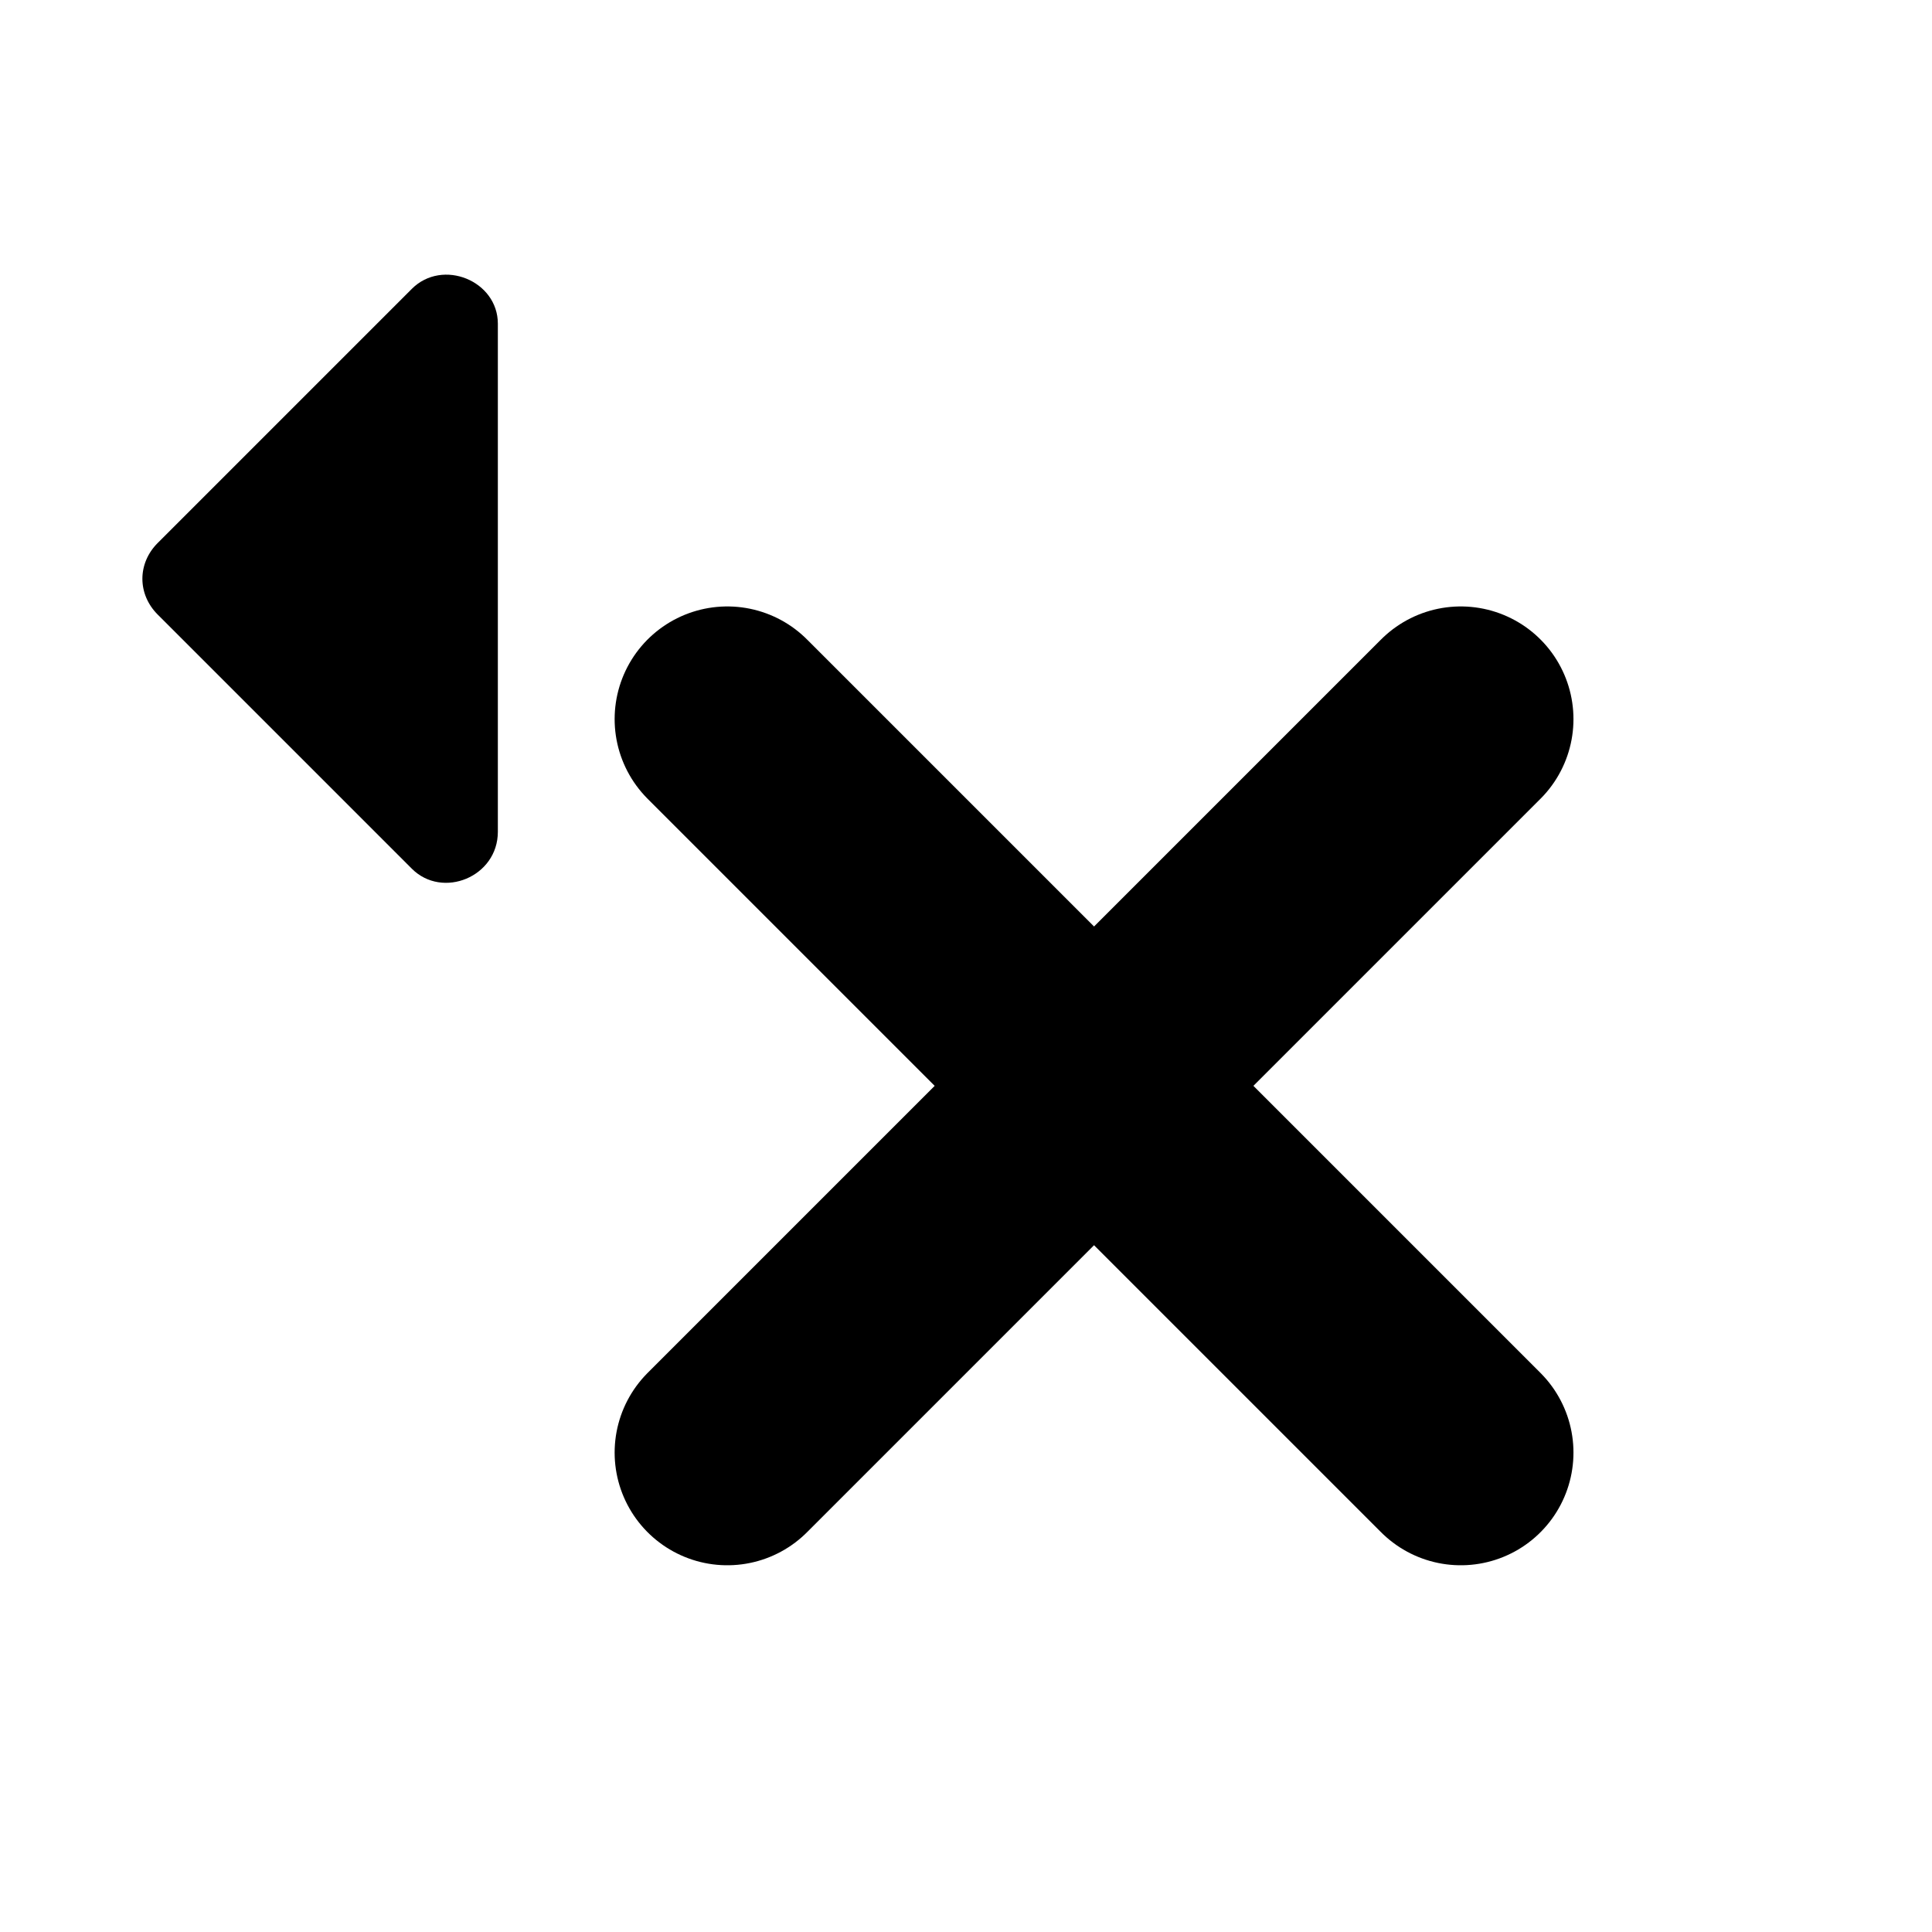
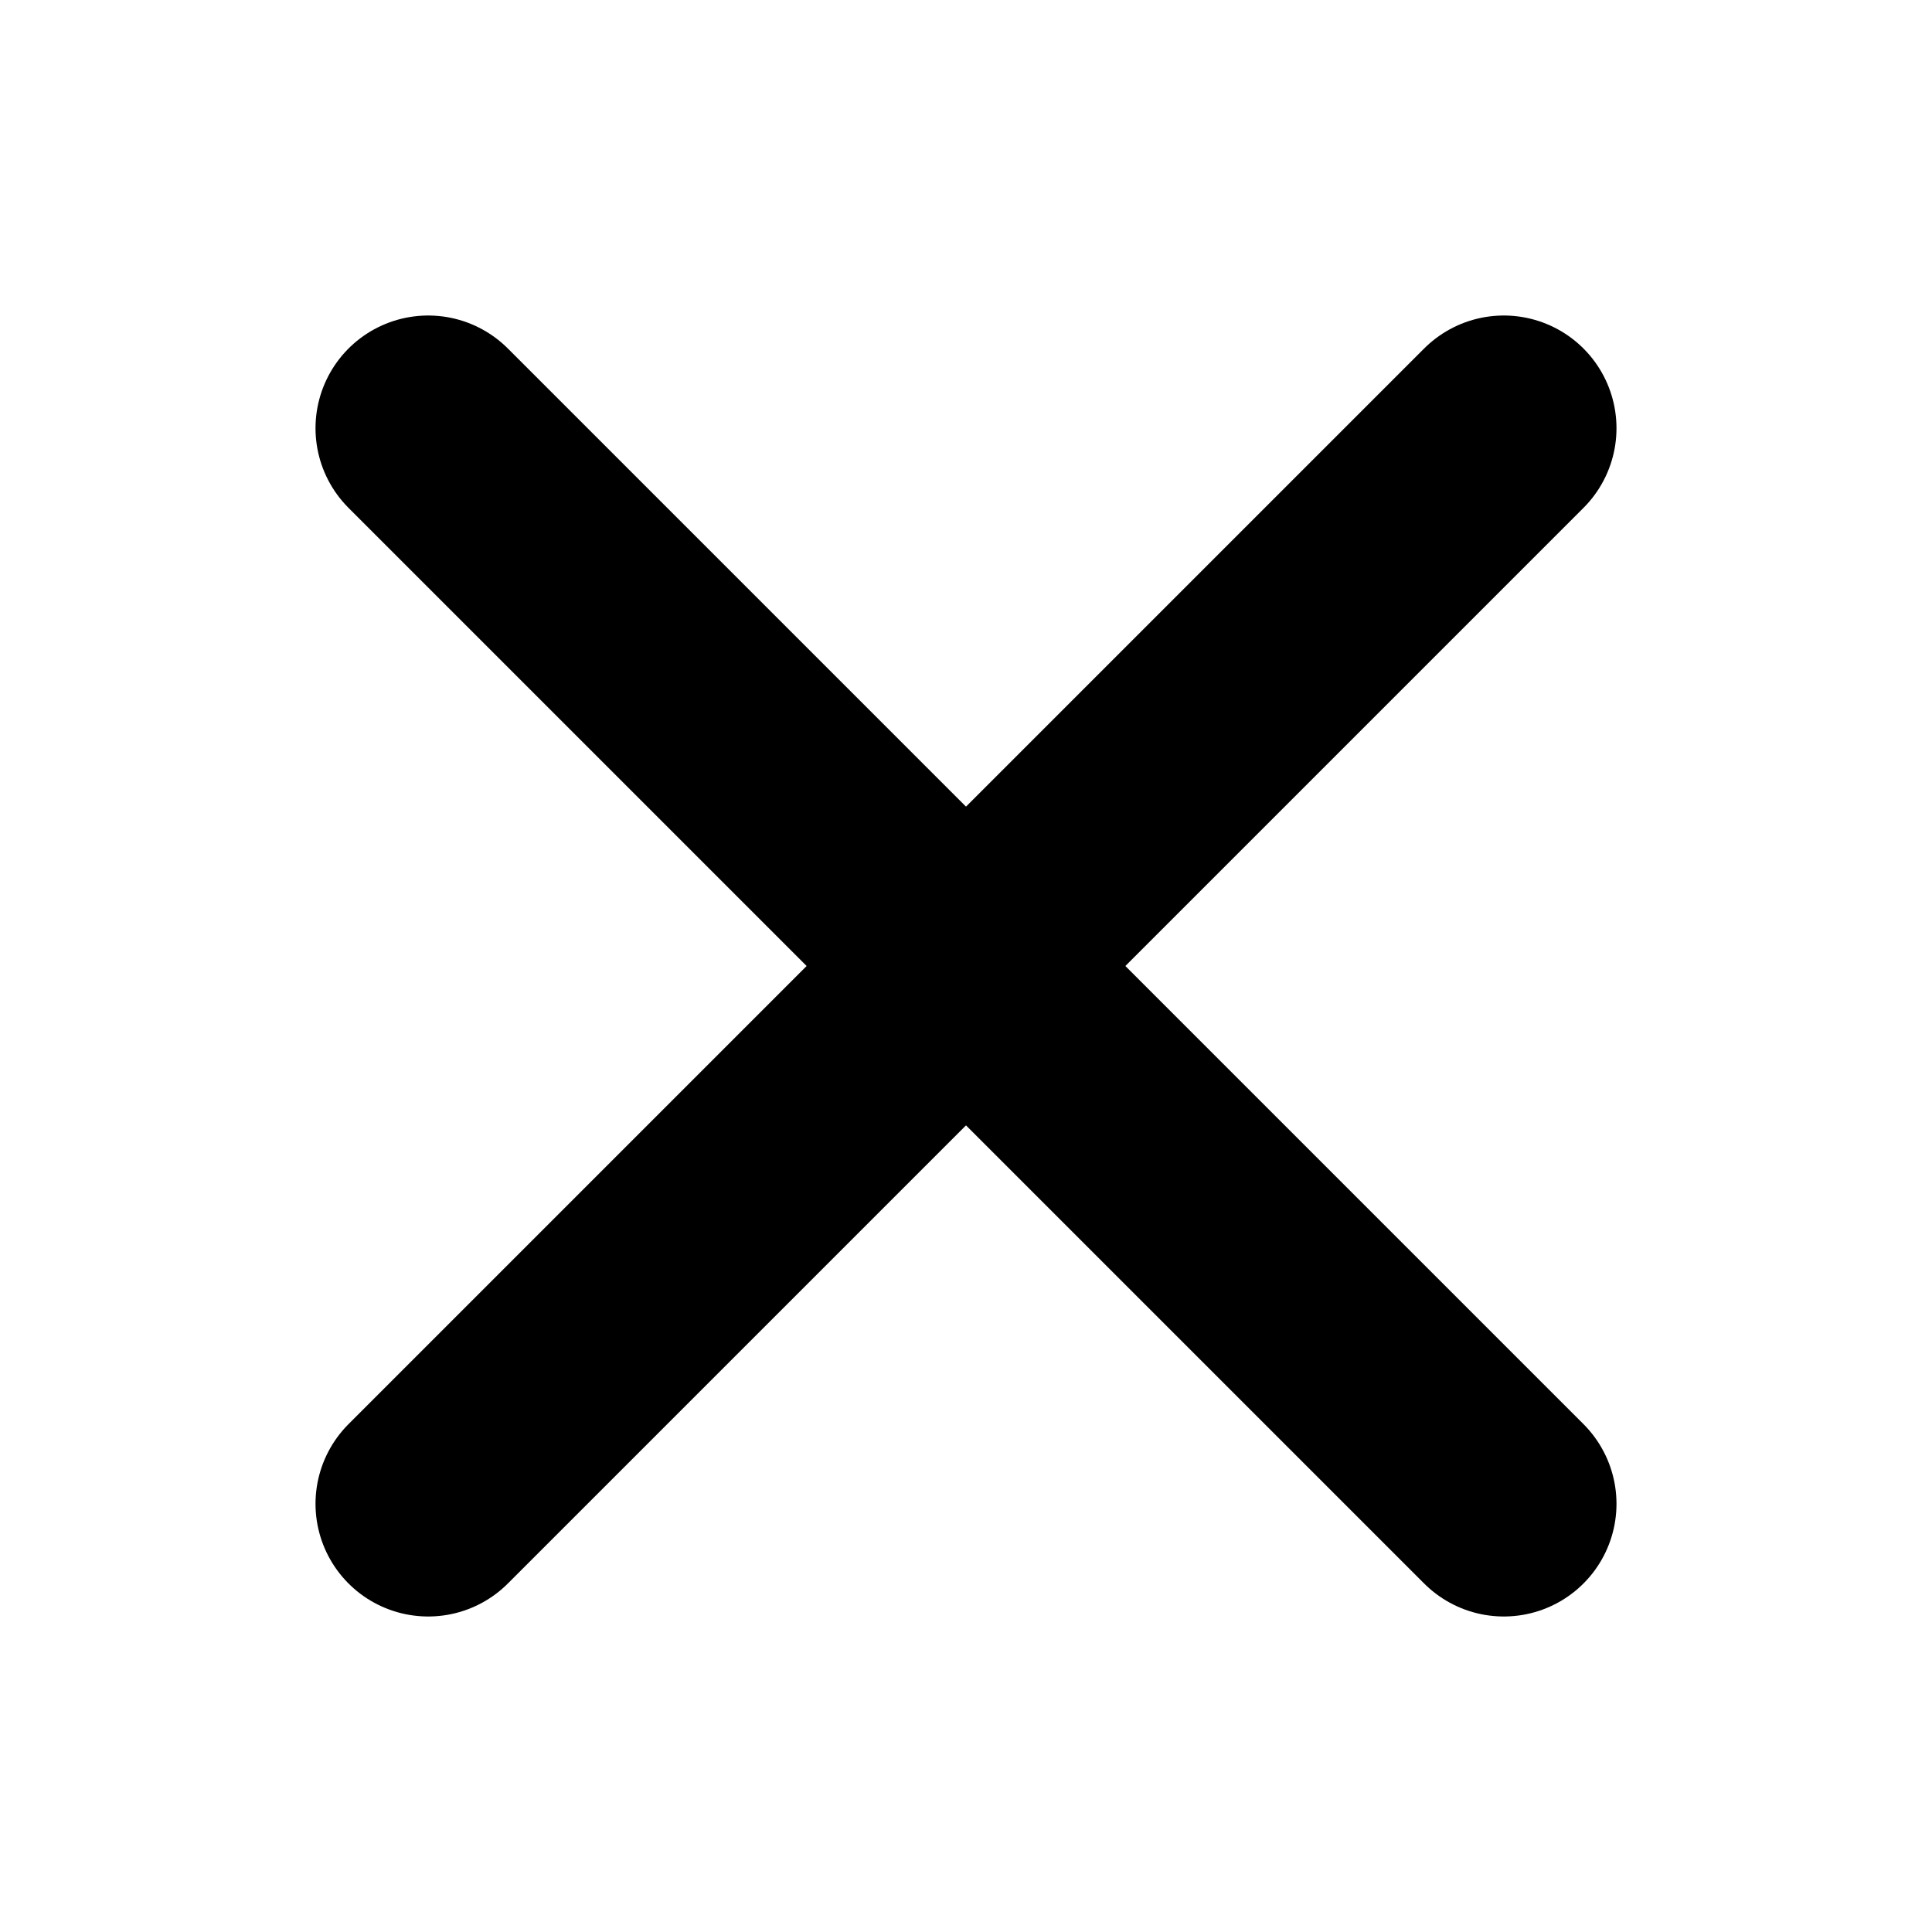
<svg xmlns="http://www.w3.org/2000/svg" version="1.1" id="Layer_3" x="0px" y="0px" viewBox="0 0 94.3 94.3" style="enable-background:new 0 0 94.3 94.3;" xml:space="preserve">
  <style type="text/css">
	.st0{fill:none;stroke:#000000;stroke-width:11;stroke-linecap:round;stroke-miterlimit:10;}
</style>
  <g>
-     <path d="M20.1,42.4L7.7,30c-1-1-1-2.5,0-3.5l12.4-12.4c1.5-1.5,4.2-0.4,4.2,1.7v24.8C24.3,42.8,21.6,43.9,20.1,42.4z" />
    <g>
-       <path class="st0" d="M35.5,70.9l35.8-35.8" />
-       <path class="st0" d="M71.3,70.9L35.5,35.1" />
+       <line class="st0" x1="20.9" y1="73.4" x2="73.4" y2="20.9" />
+       <line class="st0" x1="73.4" y1="73.4" x2="20.9" y2="20.9" />
    </g>
  </g>
</svg>
